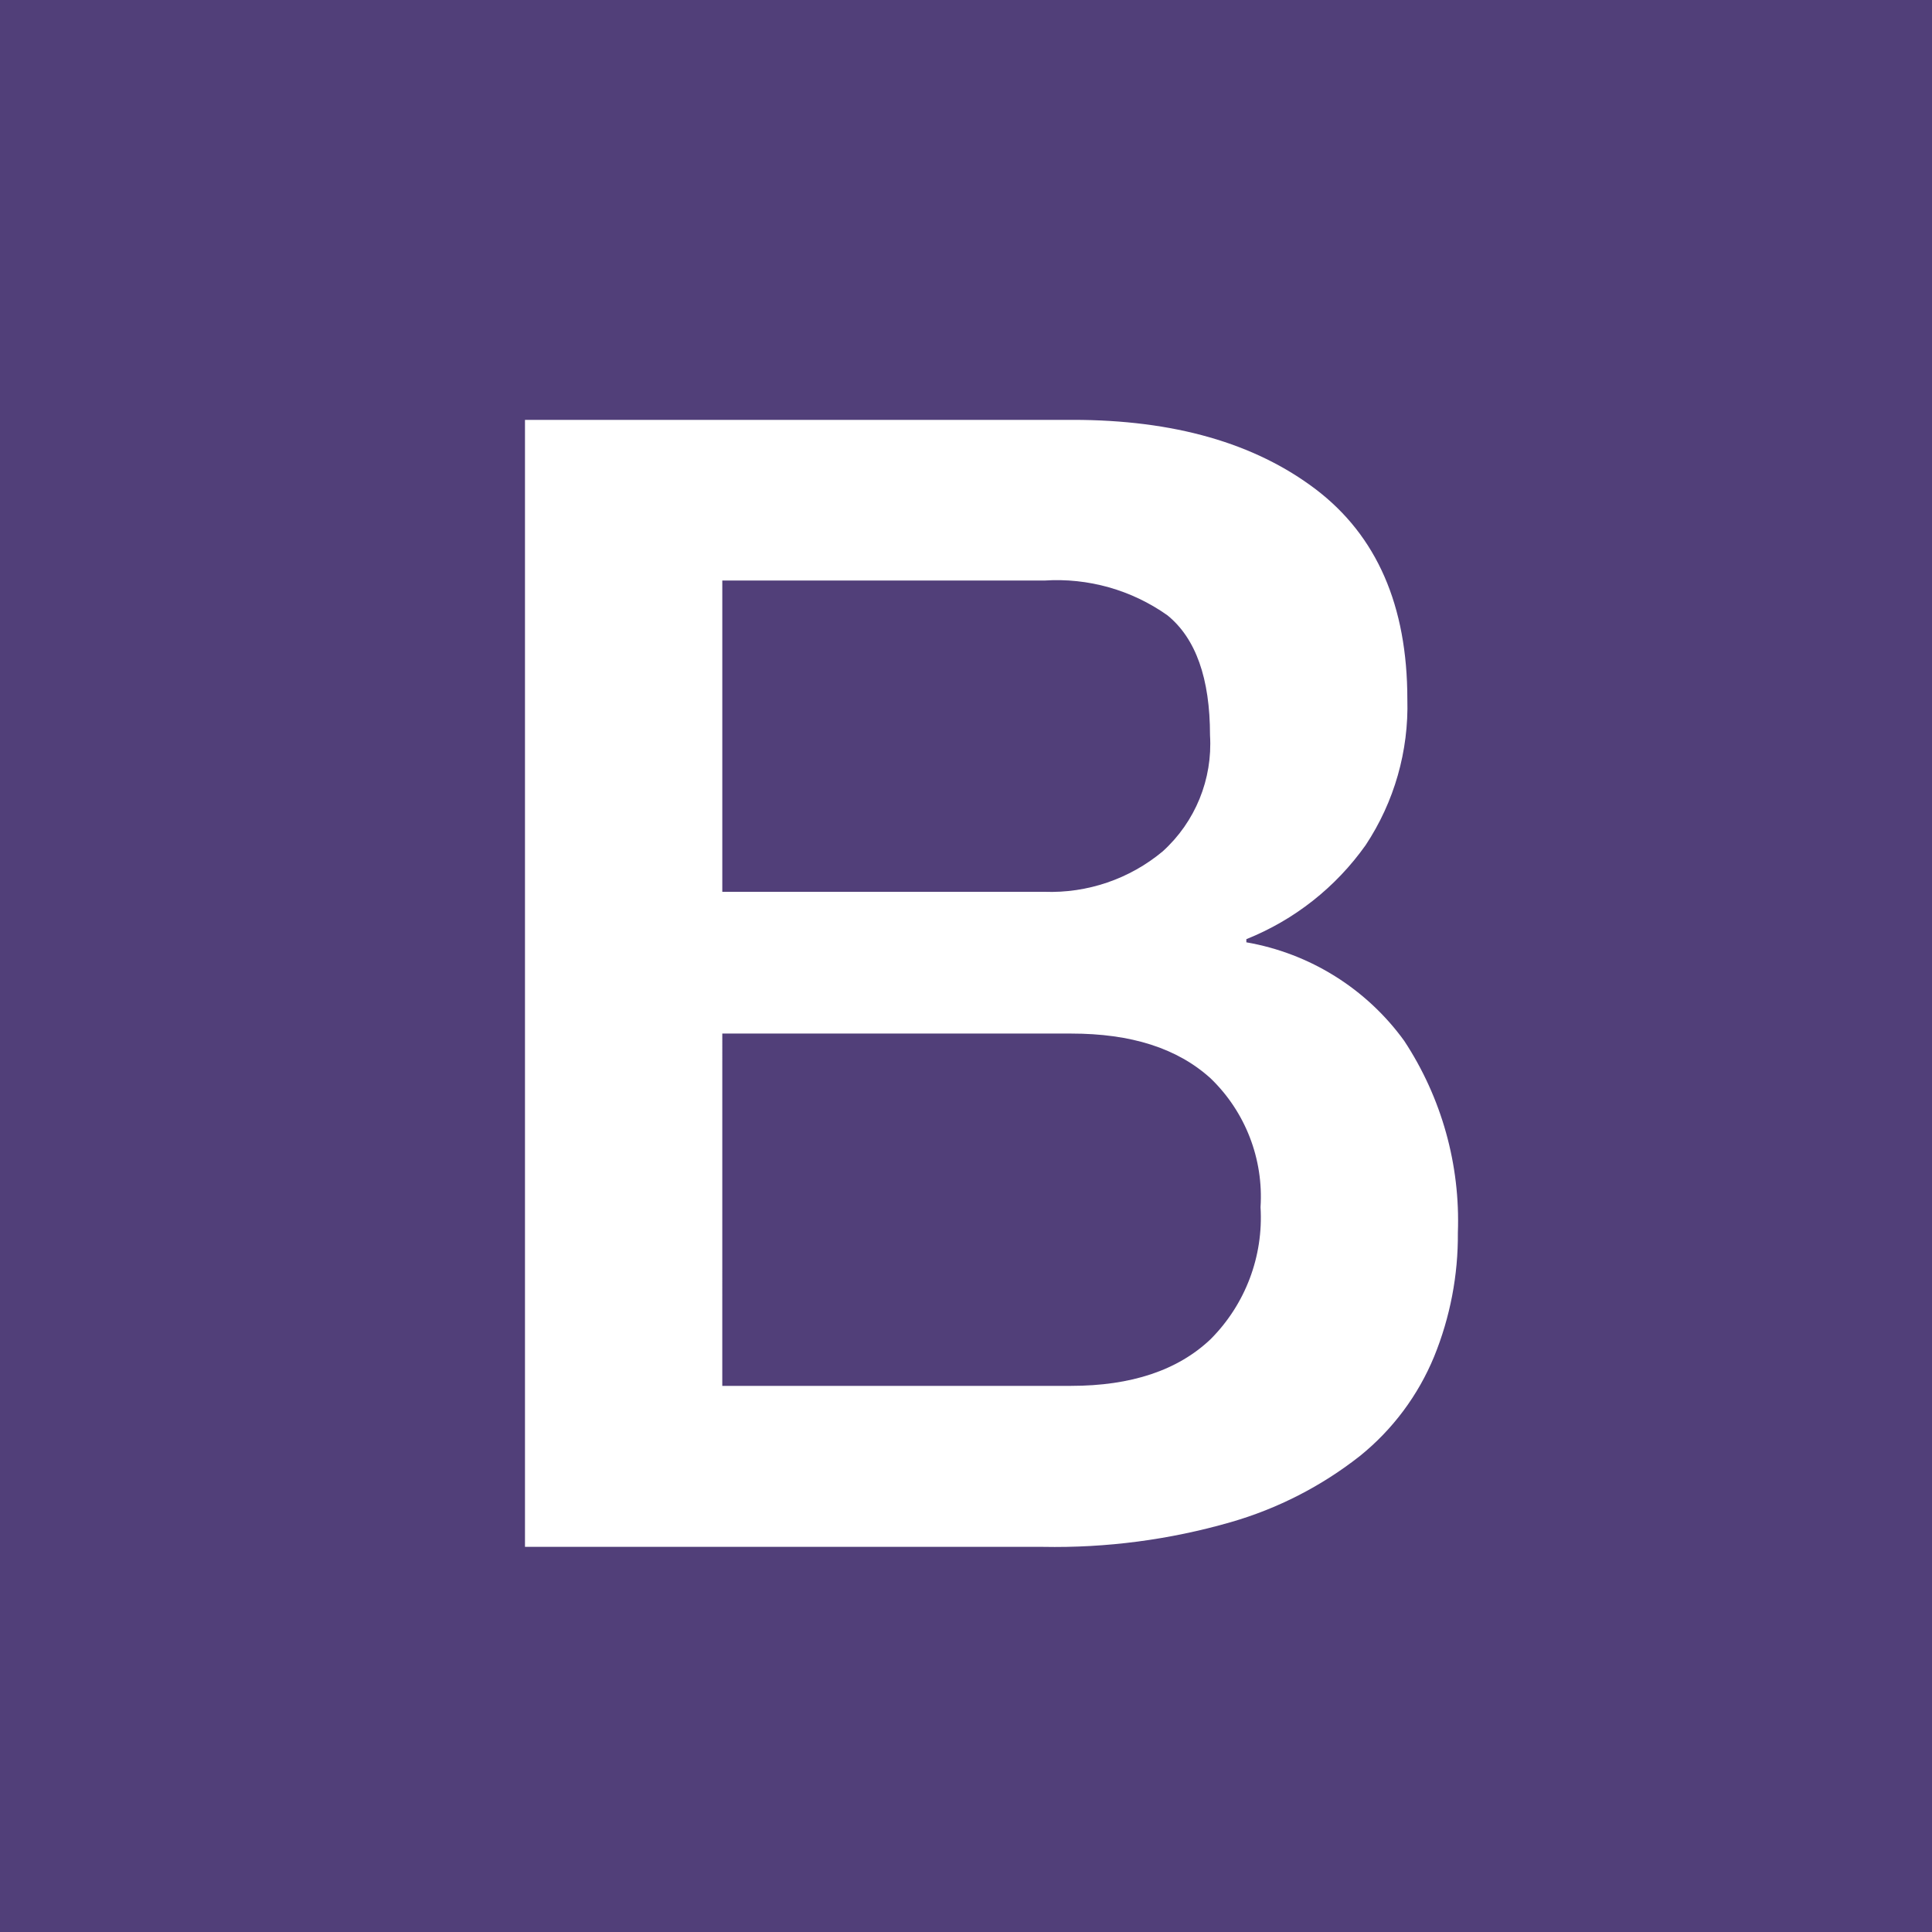
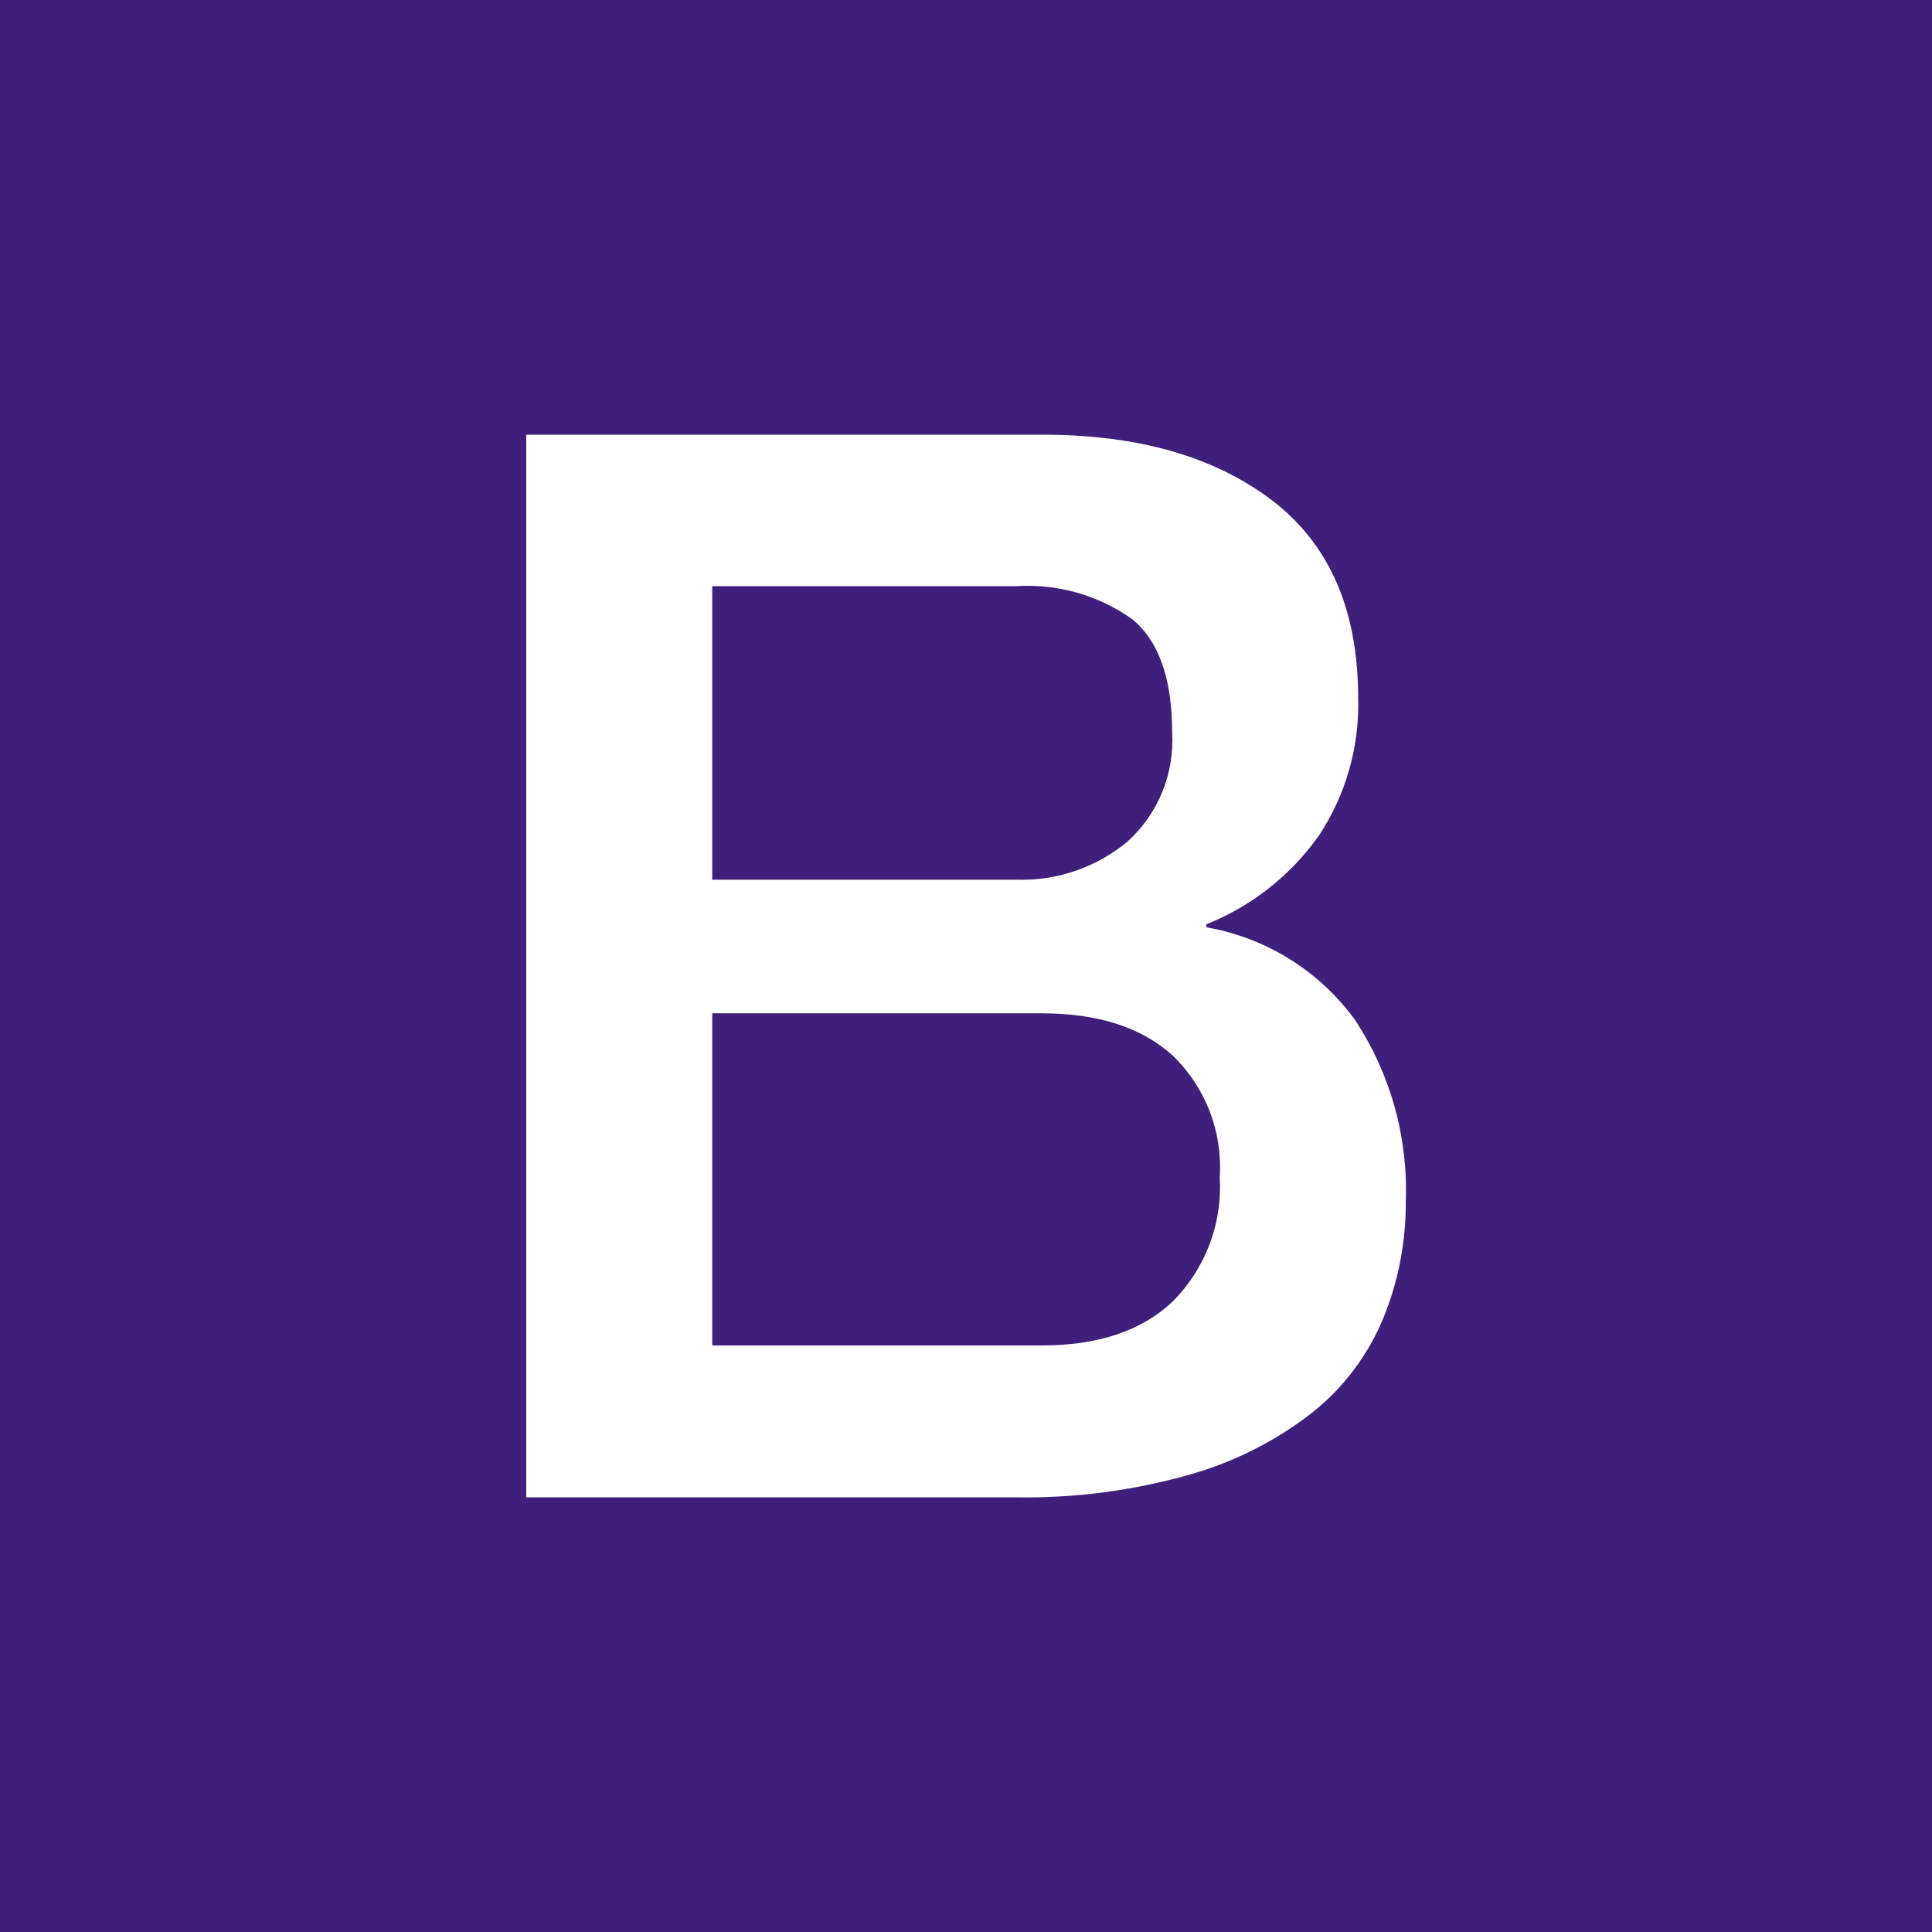
<svg xmlns="http://www.w3.org/2000/svg" id="Layer_1" data-name="Layer 1" width="100" height="100" viewBox="0 0 100 100">
  <g id="solid">
-     <path id="bg" d="M100,0V100H0V0Z" fill="#513f79" />
+     <path id="bg" d="M100,0V100H0V0Z" fill="#401f7c" />
    <g id="B" style="isolation: isolate">
-       <path d="M27.173,21.732H55.523q7.843,0,12.582,3.595c3.154,2.402,4.739,6.013,4.739,10.866a12.998,12.998,0,0,1-2.157,7.549,13.893,13.893,0,0,1-6.176,4.869v.163a12.789,12.789,0,0,1,8.17,5.098,16.932,16.932,0,0,1,2.778,9.935A16.625,16.625,0,0,1,74.232,70.212a12.943,12.943,0,0,1-3.84,5.147,19.572,19.572,0,0,1-6.699,3.431,32.853,32.853,0,0,1-9.722,1.275H27.173V21.732Zm10.212,24.428H54.052a9.055,9.055,0,0,0,6.127-2.091,7.484,7.484,0,0,0,2.451-6.013c0-2.941-.735-5.016-2.206-6.209A9.903,9.903,0,0,0,54.052,30.049H37.386V46.16Zm0,25.572H55.441c3.105,0,5.523-.801,7.222-2.418a8.905,8.905,0,0,0,2.582-6.83A8.502,8.502,0,0,0,62.663,55.817c-1.732-1.569-4.118-2.32-7.222-2.32H37.386Z" fill="#fff" />
+       <path d="M27.237,22.5H53.967q7.395,0,11.863,3.389c2.973,2.265,4.468,5.669,4.468,10.245A12.255,12.255,0,0,1,68.264,43.252a13.099,13.099,0,0,1-5.824,4.591v.154a12.058,12.058,0,0,1,7.703,4.807,15.964,15.964,0,0,1,2.619,9.367,15.676,15.676,0,0,1-1.155,6.039A12.203,12.203,0,0,1,67.987,73.063a18.454,18.454,0,0,1-6.317,3.235A30.976,30.976,0,0,1,52.504,77.5H27.237v-55Zm9.629,23.032H52.581a8.538,8.538,0,0,0,5.777-1.972,7.056,7.056,0,0,0,2.311-5.669c0-2.773-.693-4.73-2.08-5.854a9.337,9.337,0,0,0-6.008-1.695H36.866V45.532Zm0,24.111H53.89c2.927,0,5.207-.755,6.81-2.28A8.396,8.396,0,0,0,63.134,60.923a8.016,8.016,0,0,0-2.434-6.286c-1.633-1.479-3.882-2.188-6.81-2.188H36.866Z" fill="#fff" />
    </g>
  </g>
</svg>
